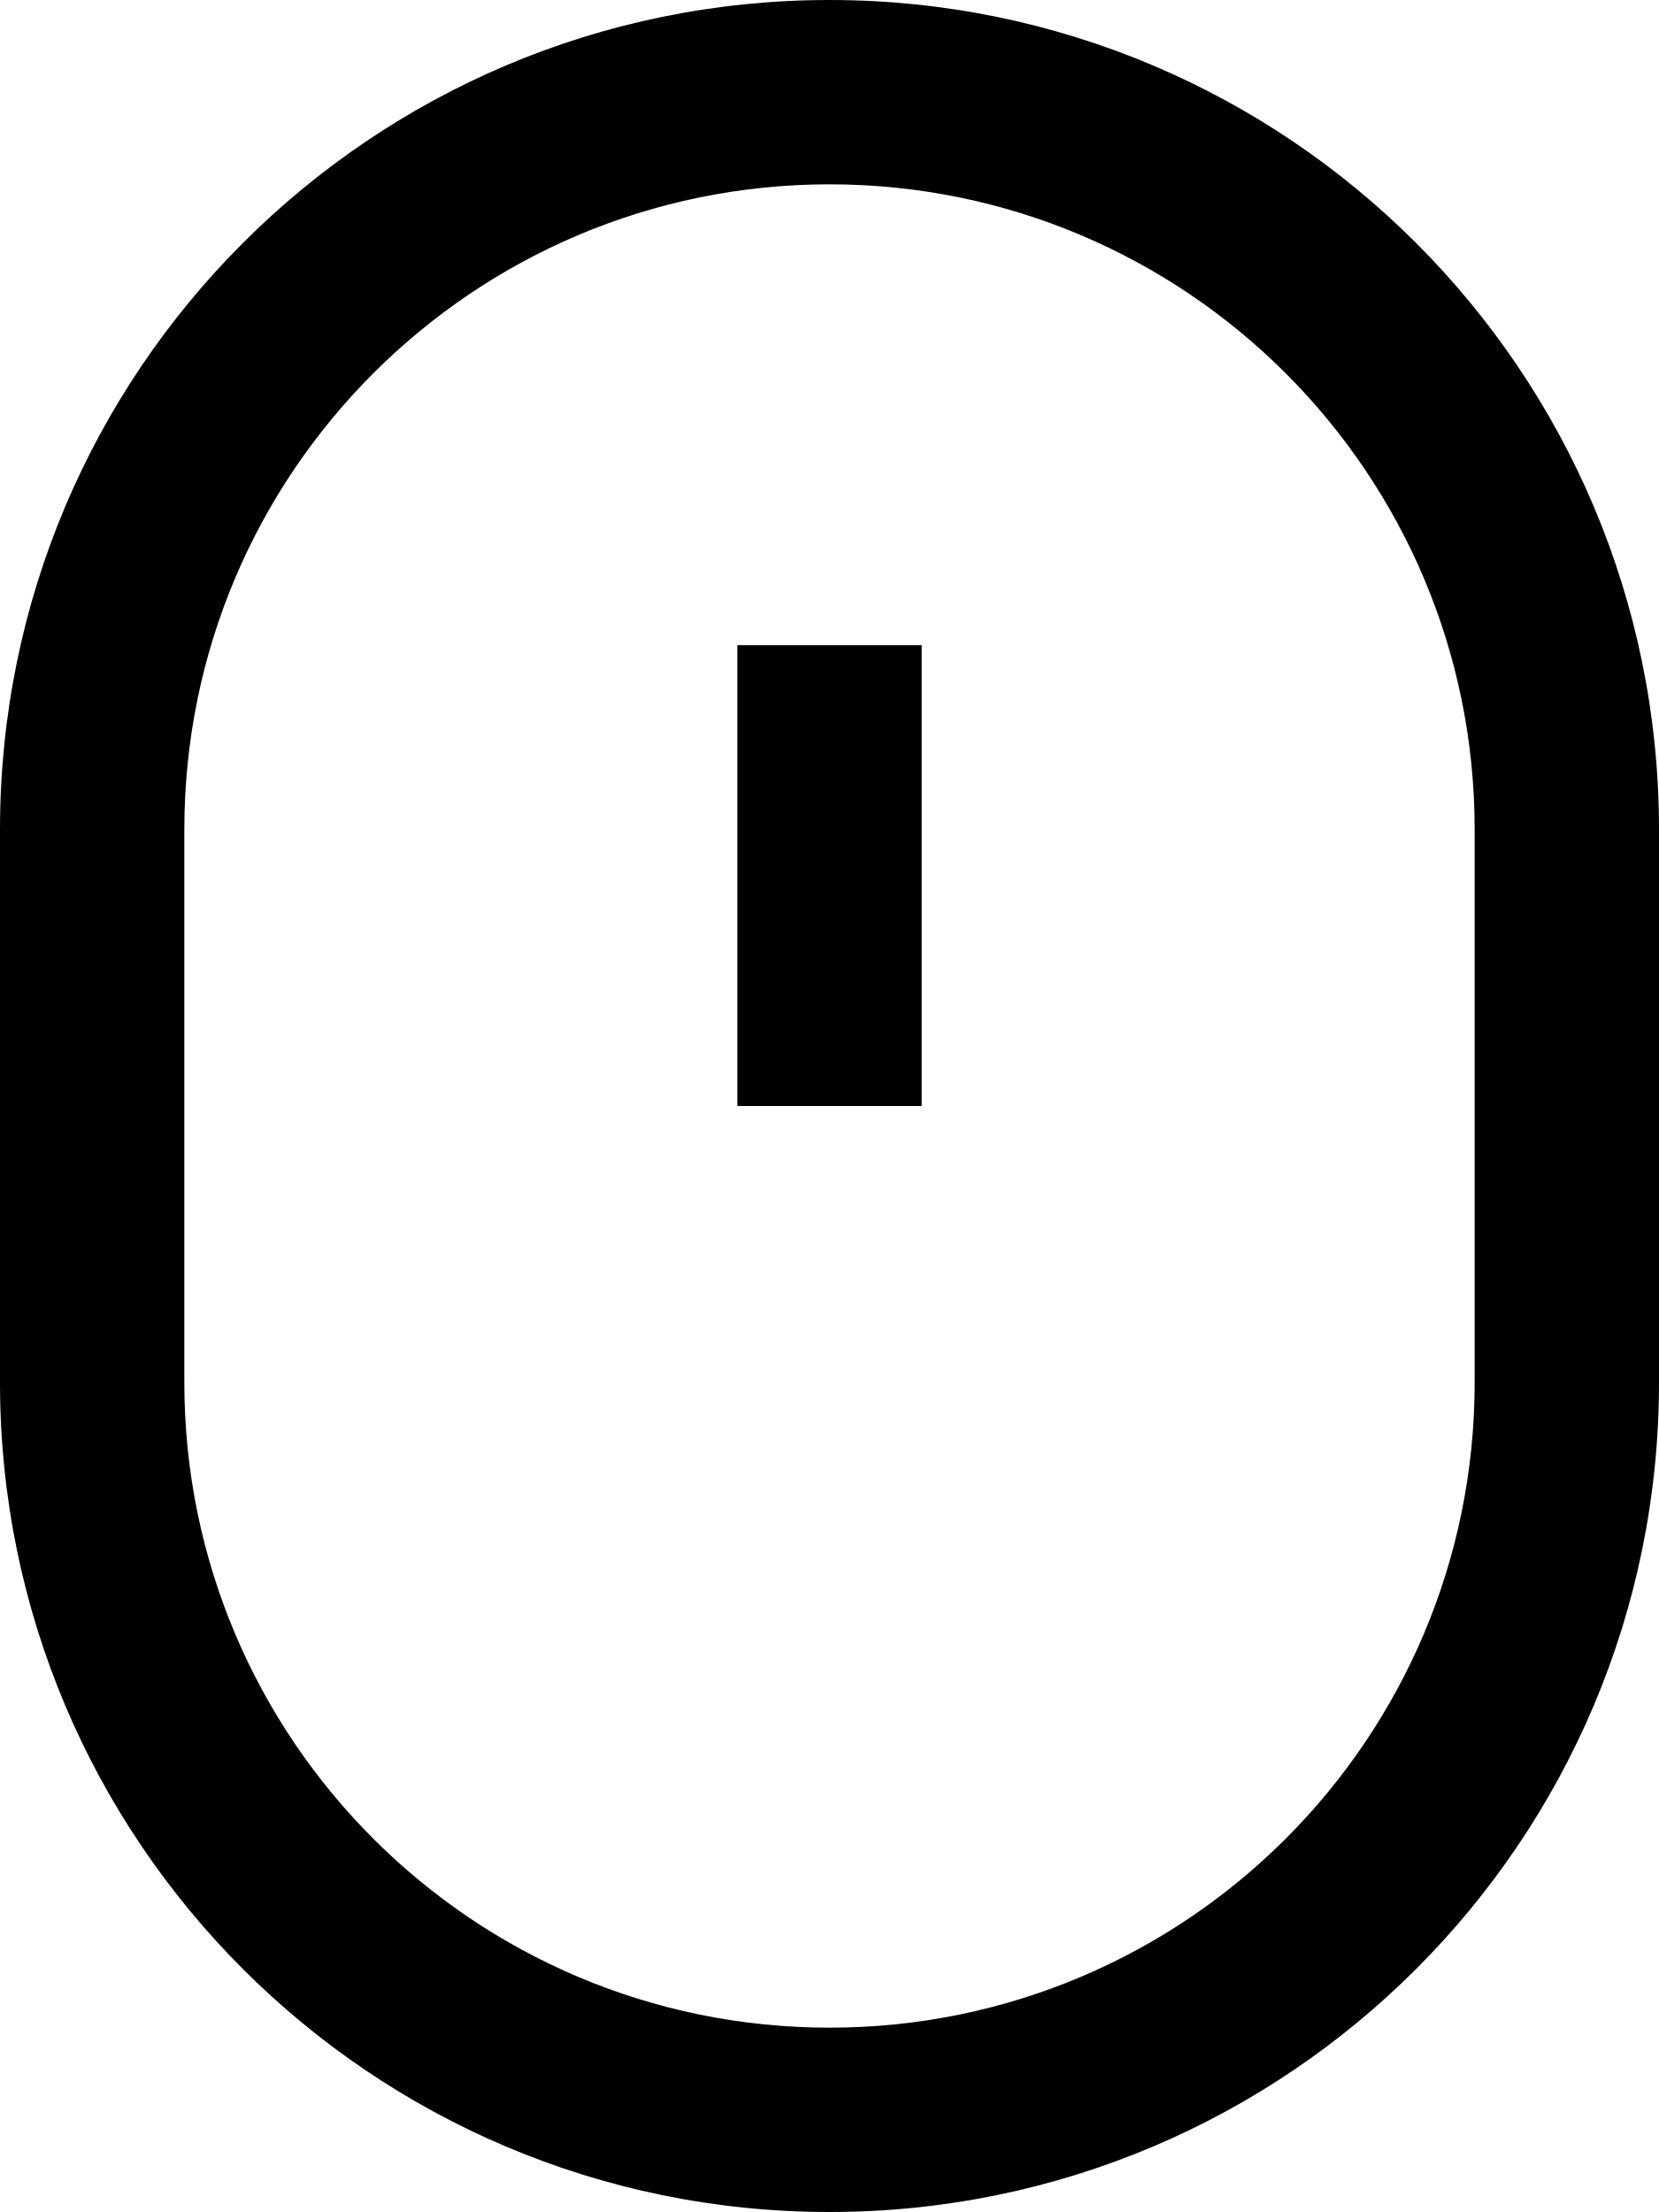
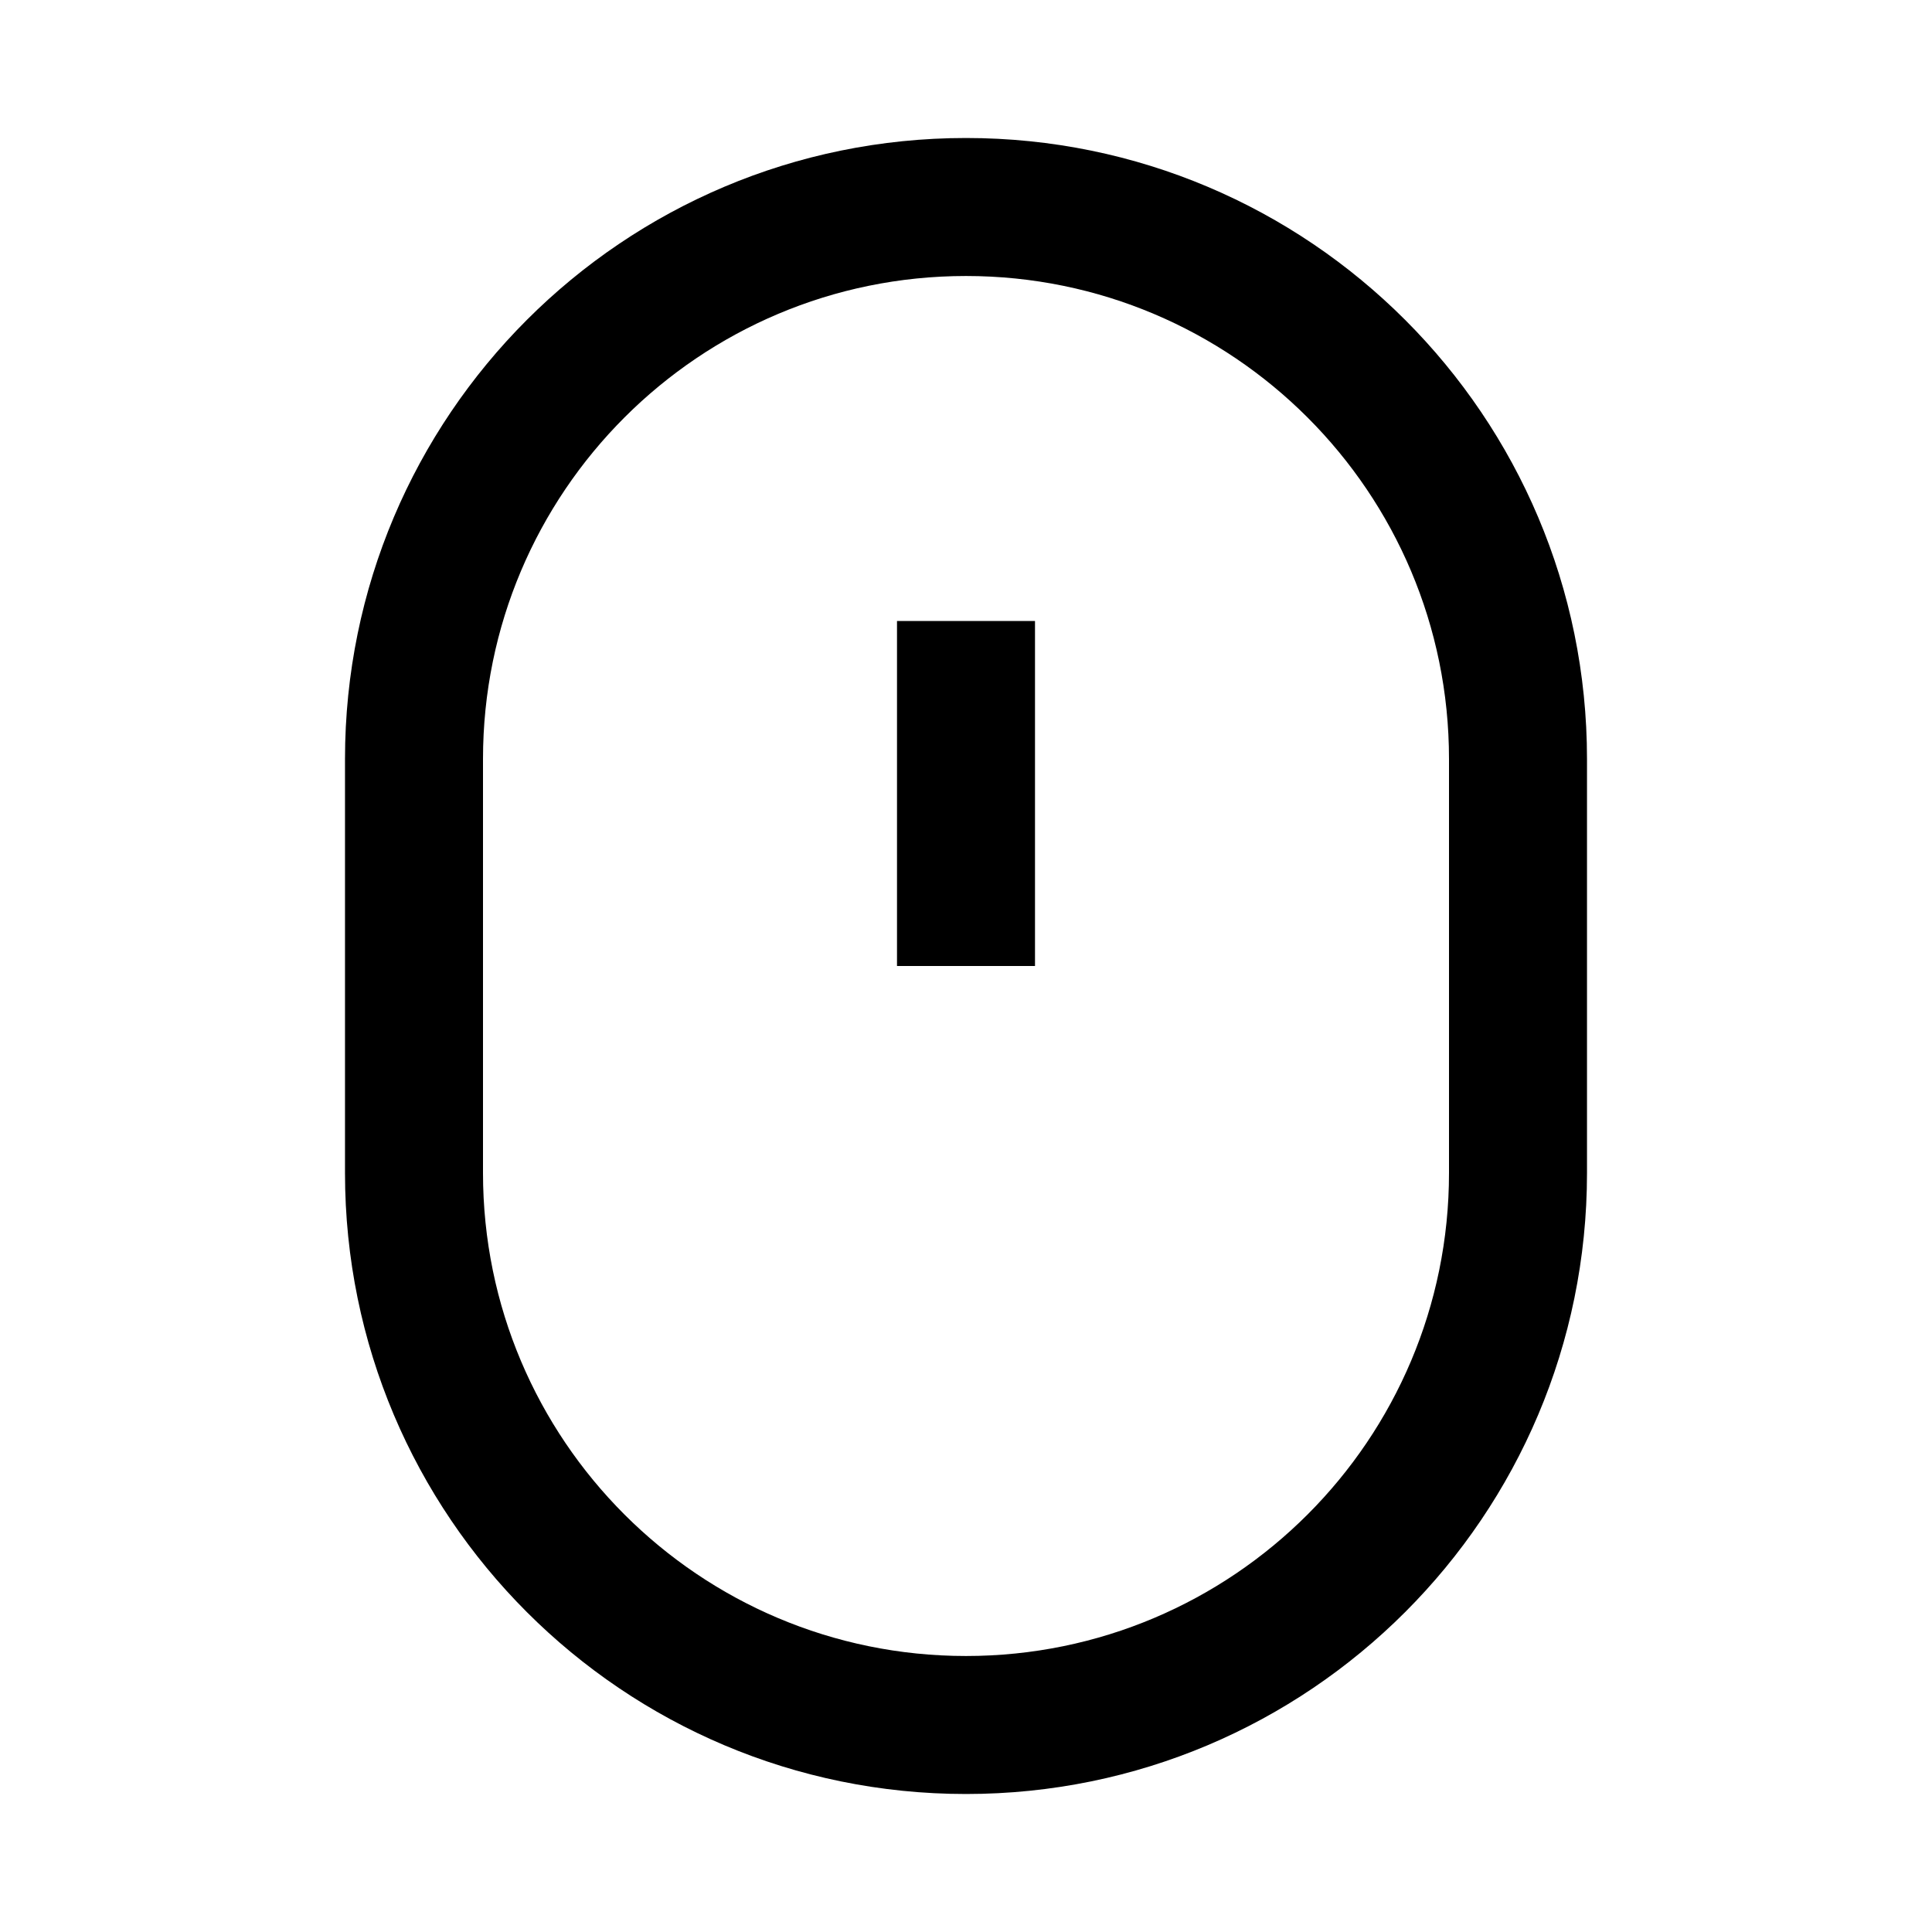
- <svg xmlns="http://www.w3.org/2000/svg" width="18" height="24" viewBox="0 0 18 24" fill="none">
-   <g id="vector">
-     <path d="M10 12H8V7H10V12Z" fill="currentColor" />
-     <path fill-rule="evenodd" clip-rule="evenodd" d="M9 0C13.971 0 18 4.029 18 9V15C18 19.971 13.971 24 9 24C4.029 24 0 19.971 0 15V9C0 4.029 4.029 0 9 0ZM9 2C5.134 2 2 5.134 2 9V15C2 18.866 5.134 22 9 22C12.866 22 16 18.866 16 15V9C16 5.134 12.866 2 9 2Z" fill="currentColor" />
-   </g>
+ <svg xmlns="http://www.w3.org/2000/svg" width="28" height="28" viewBox="0 0 28 28" fill="none">
+   <path d="M15 14H13V9H15V14Z" fill="currentColor" />
+   <path fill-rule="evenodd" clip-rule="evenodd" d="M14 2C18.971 2 23 6.029 23 11V17C23 21.971 18.971 26 14 26C9.029 26 5 21.971 5 17V11C5 6.029 9.029 2 14 2ZM14 4C10.134 4 7 7.134 7 11V17C7 20.866 10.134 24 14 24C17.866 24 21 20.866 21 17V11C21 7.134 17.866 4 14 4Z" fill="currentColor" />
</svg>
